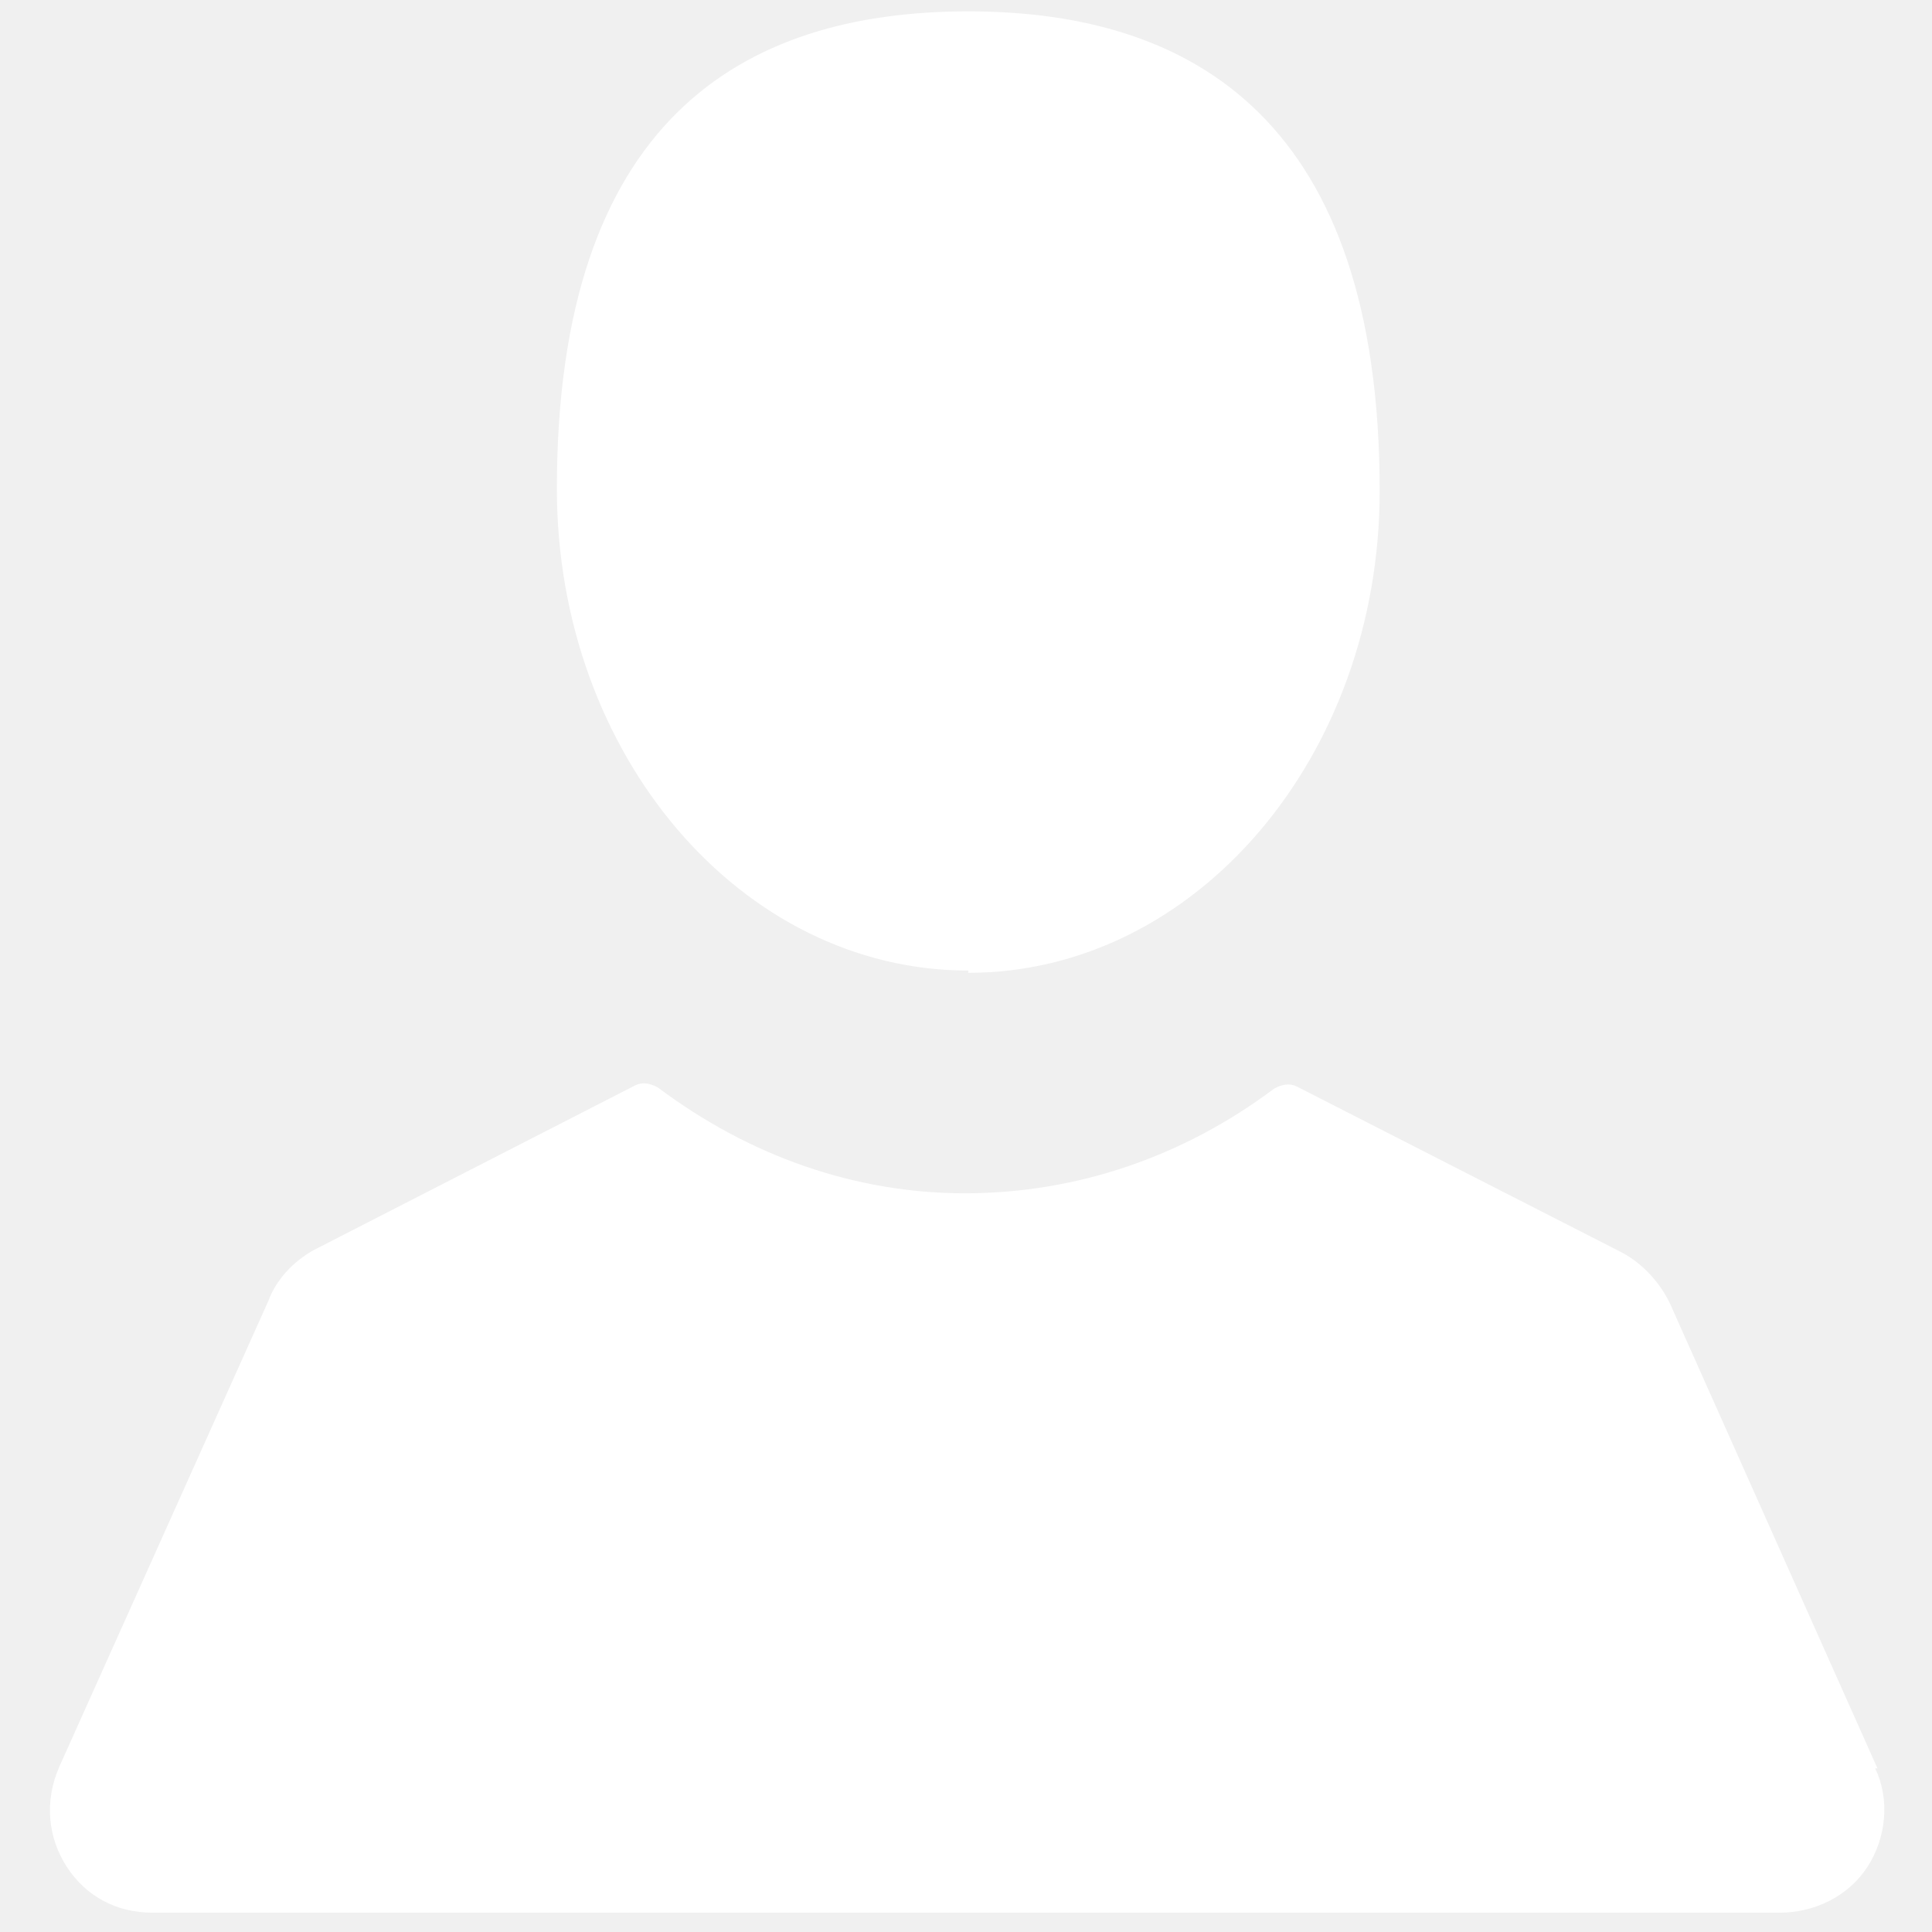
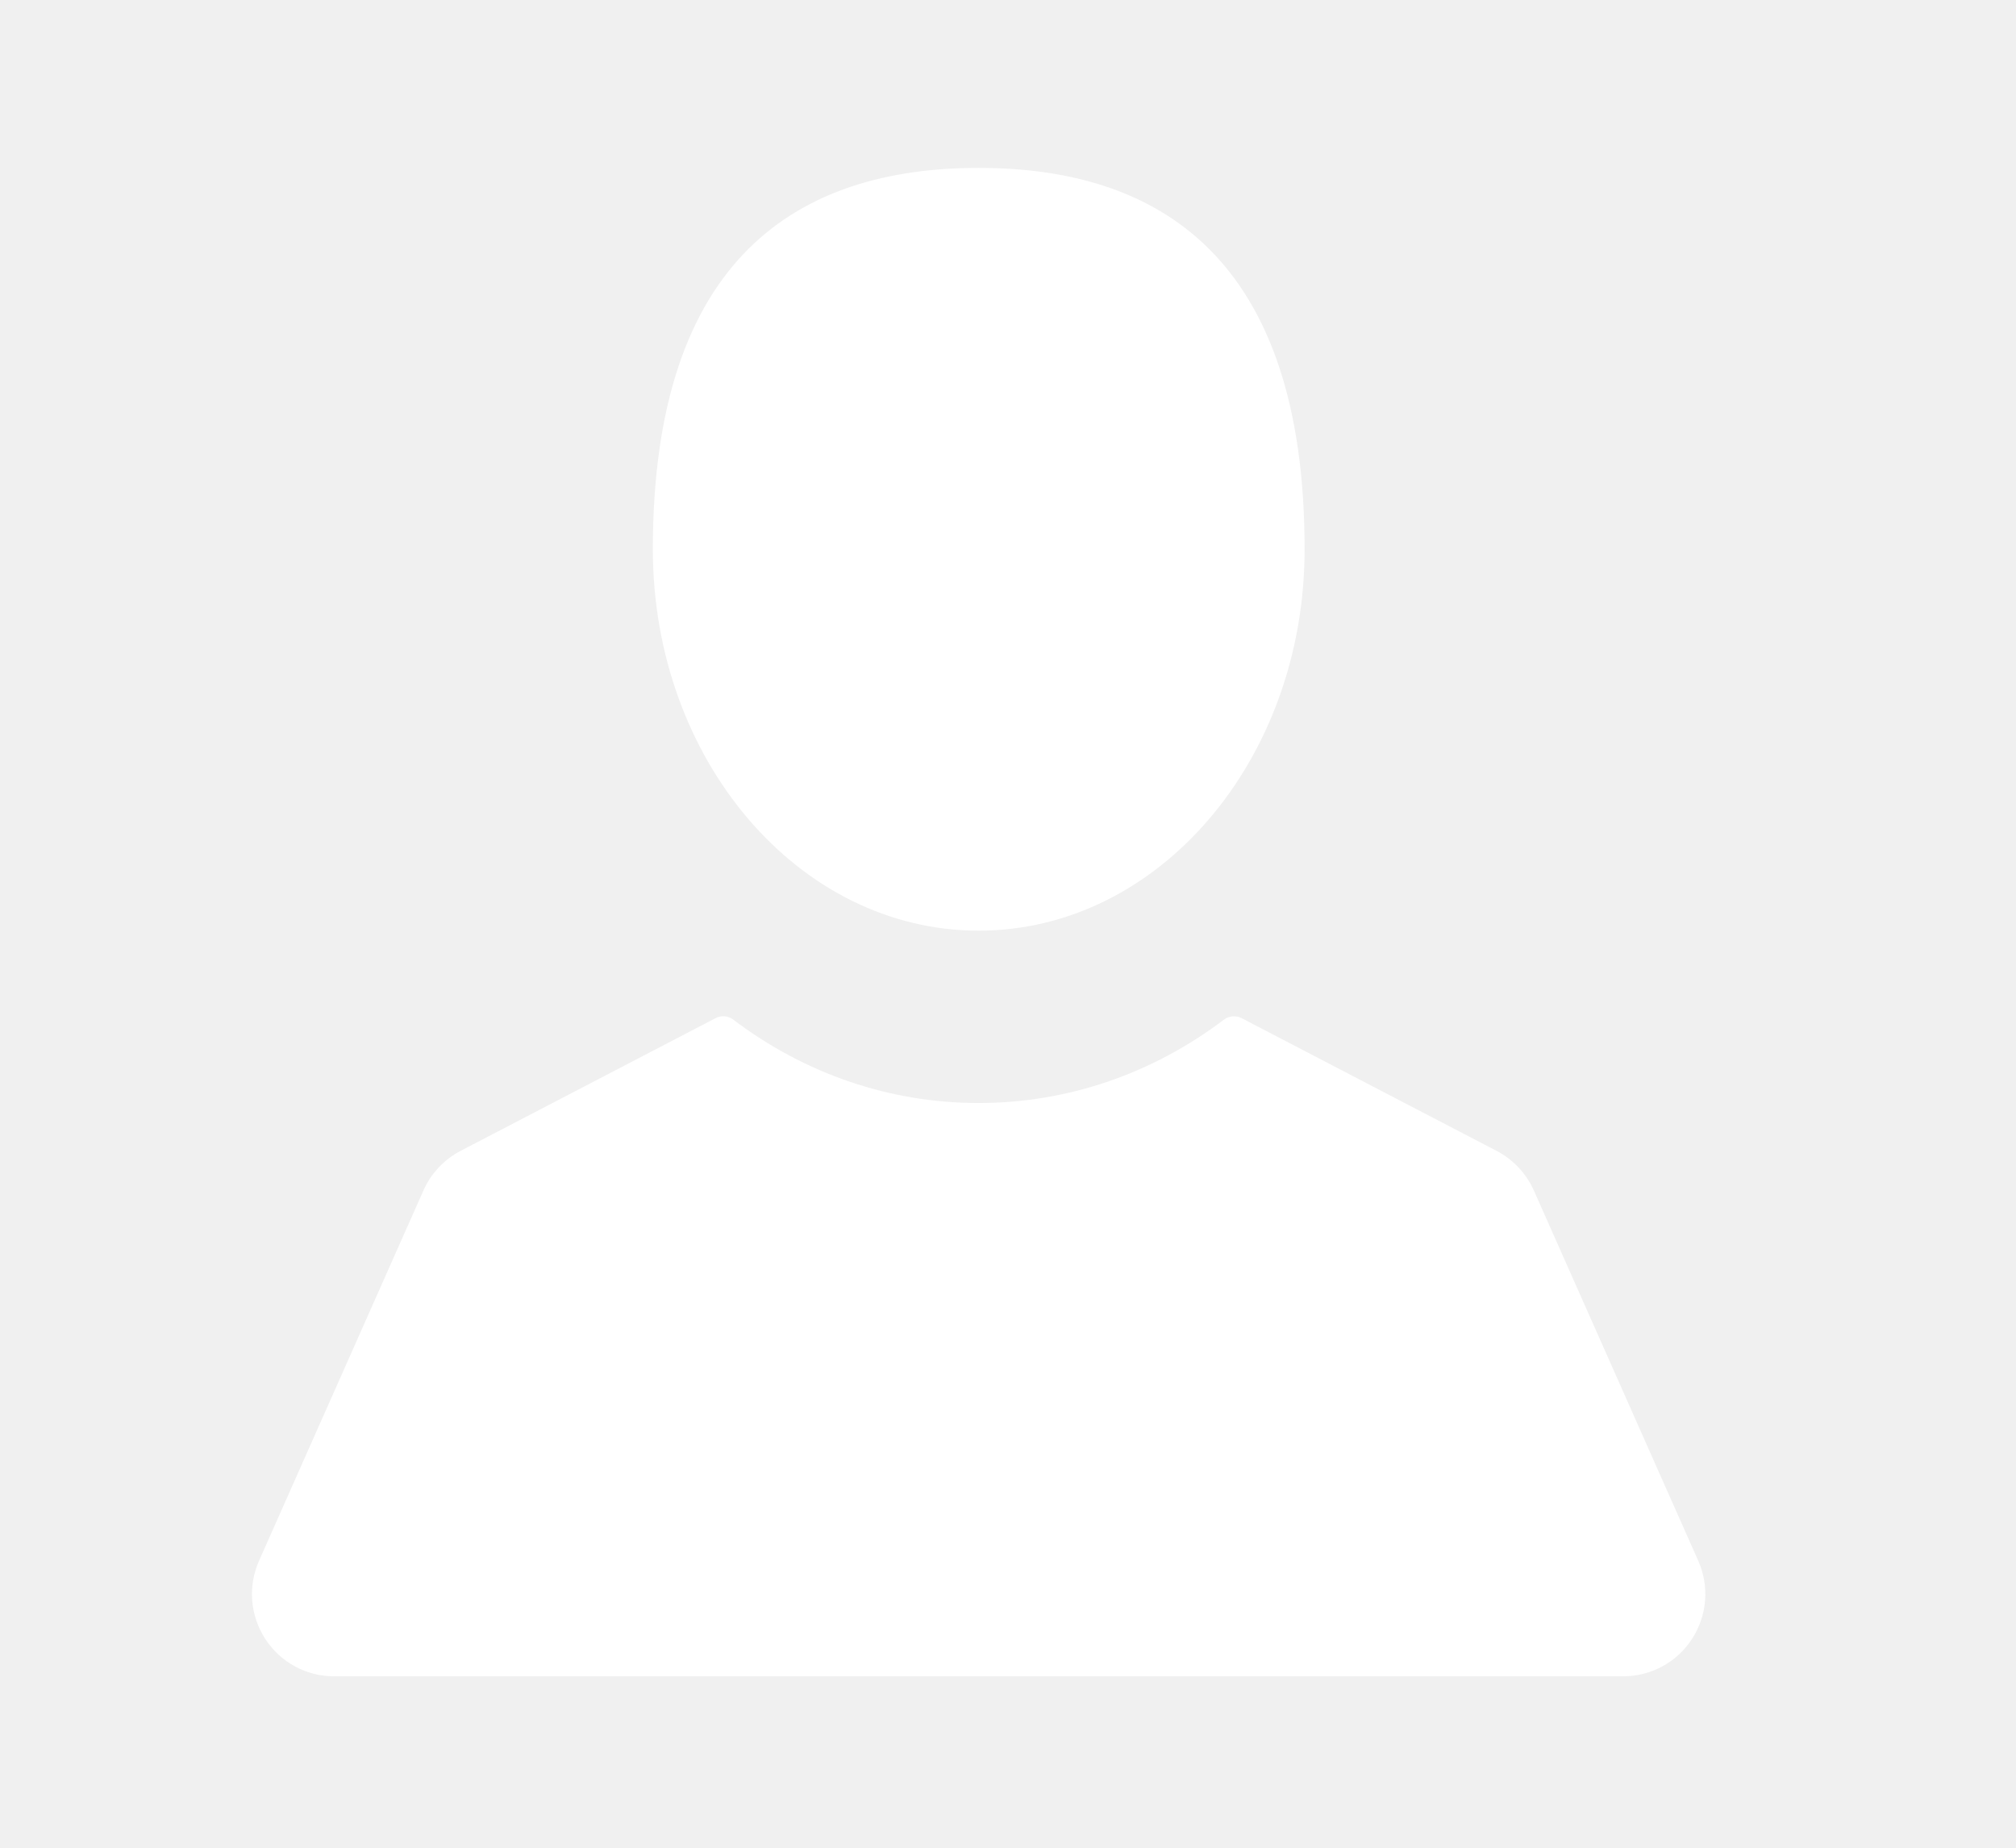
- <svg xmlns="http://www.w3.org/2000/svg" width="17" height="17">
-   <path fill="#FFF" fill-rule="evenodd" d="M8.52 8.56c2 0 3.62-1.9 3.62-4.24C12.14 1.08 10.52.1 8.52.1S4.9 1.07 4.9 4.3c0 2.34 1.62 4.24 3.62 4.24m8 7.02l-1.83-4.1c-.1-.2-.26-.36-.44-.45l-2.84-1.45c-.06-.03-.13-.02-.2.02-.8.6-1.74.92-2.72.92-.97 0-1.9-.33-2.7-.93-.07-.04-.14-.05-.2-.02L2.76 11c-.18.1-.33.26-.4.45l-1.84 4.1c-.13.3-.1.62.07.88s.44.4.75.4h14.32c.3 0 .6-.14.77-.4.17-.26.2-.6.07-.87" />
+ <svg xmlns="http://www.w3.org/2000/svg" width="24" height="22" viewBox="0 0 24 22">
+   <path d="M11.651 11.081c-2.143 0-3.879-2.033-3.879-4.541 0-3.478 1.737-4.541 3.879-4.541 2.143 0 3.88 1.063 3.88 4.541 0 2.508-1.737 4.541-3.88 4.541zm8.566 7.502c.135.304.107.652-.074.931s-.488.445-.821.445h-15.344c-.332 0-.639-.166-.82-.445-.181-.279-.209-.627-.074-.931l1.957-4.409c.089-.202.247-.369.442-.471l3.037-1.581c.067-.035.148-.028.209.018.859.65 1.869.993 2.921.993 1.052 0 2.062-.343 2.921-.993.06-.045.141-.052.209-.018l3.037 1.581c.196.102.353.269.443.471l1.957 4.409z" fill="#fff" />
</svg>
